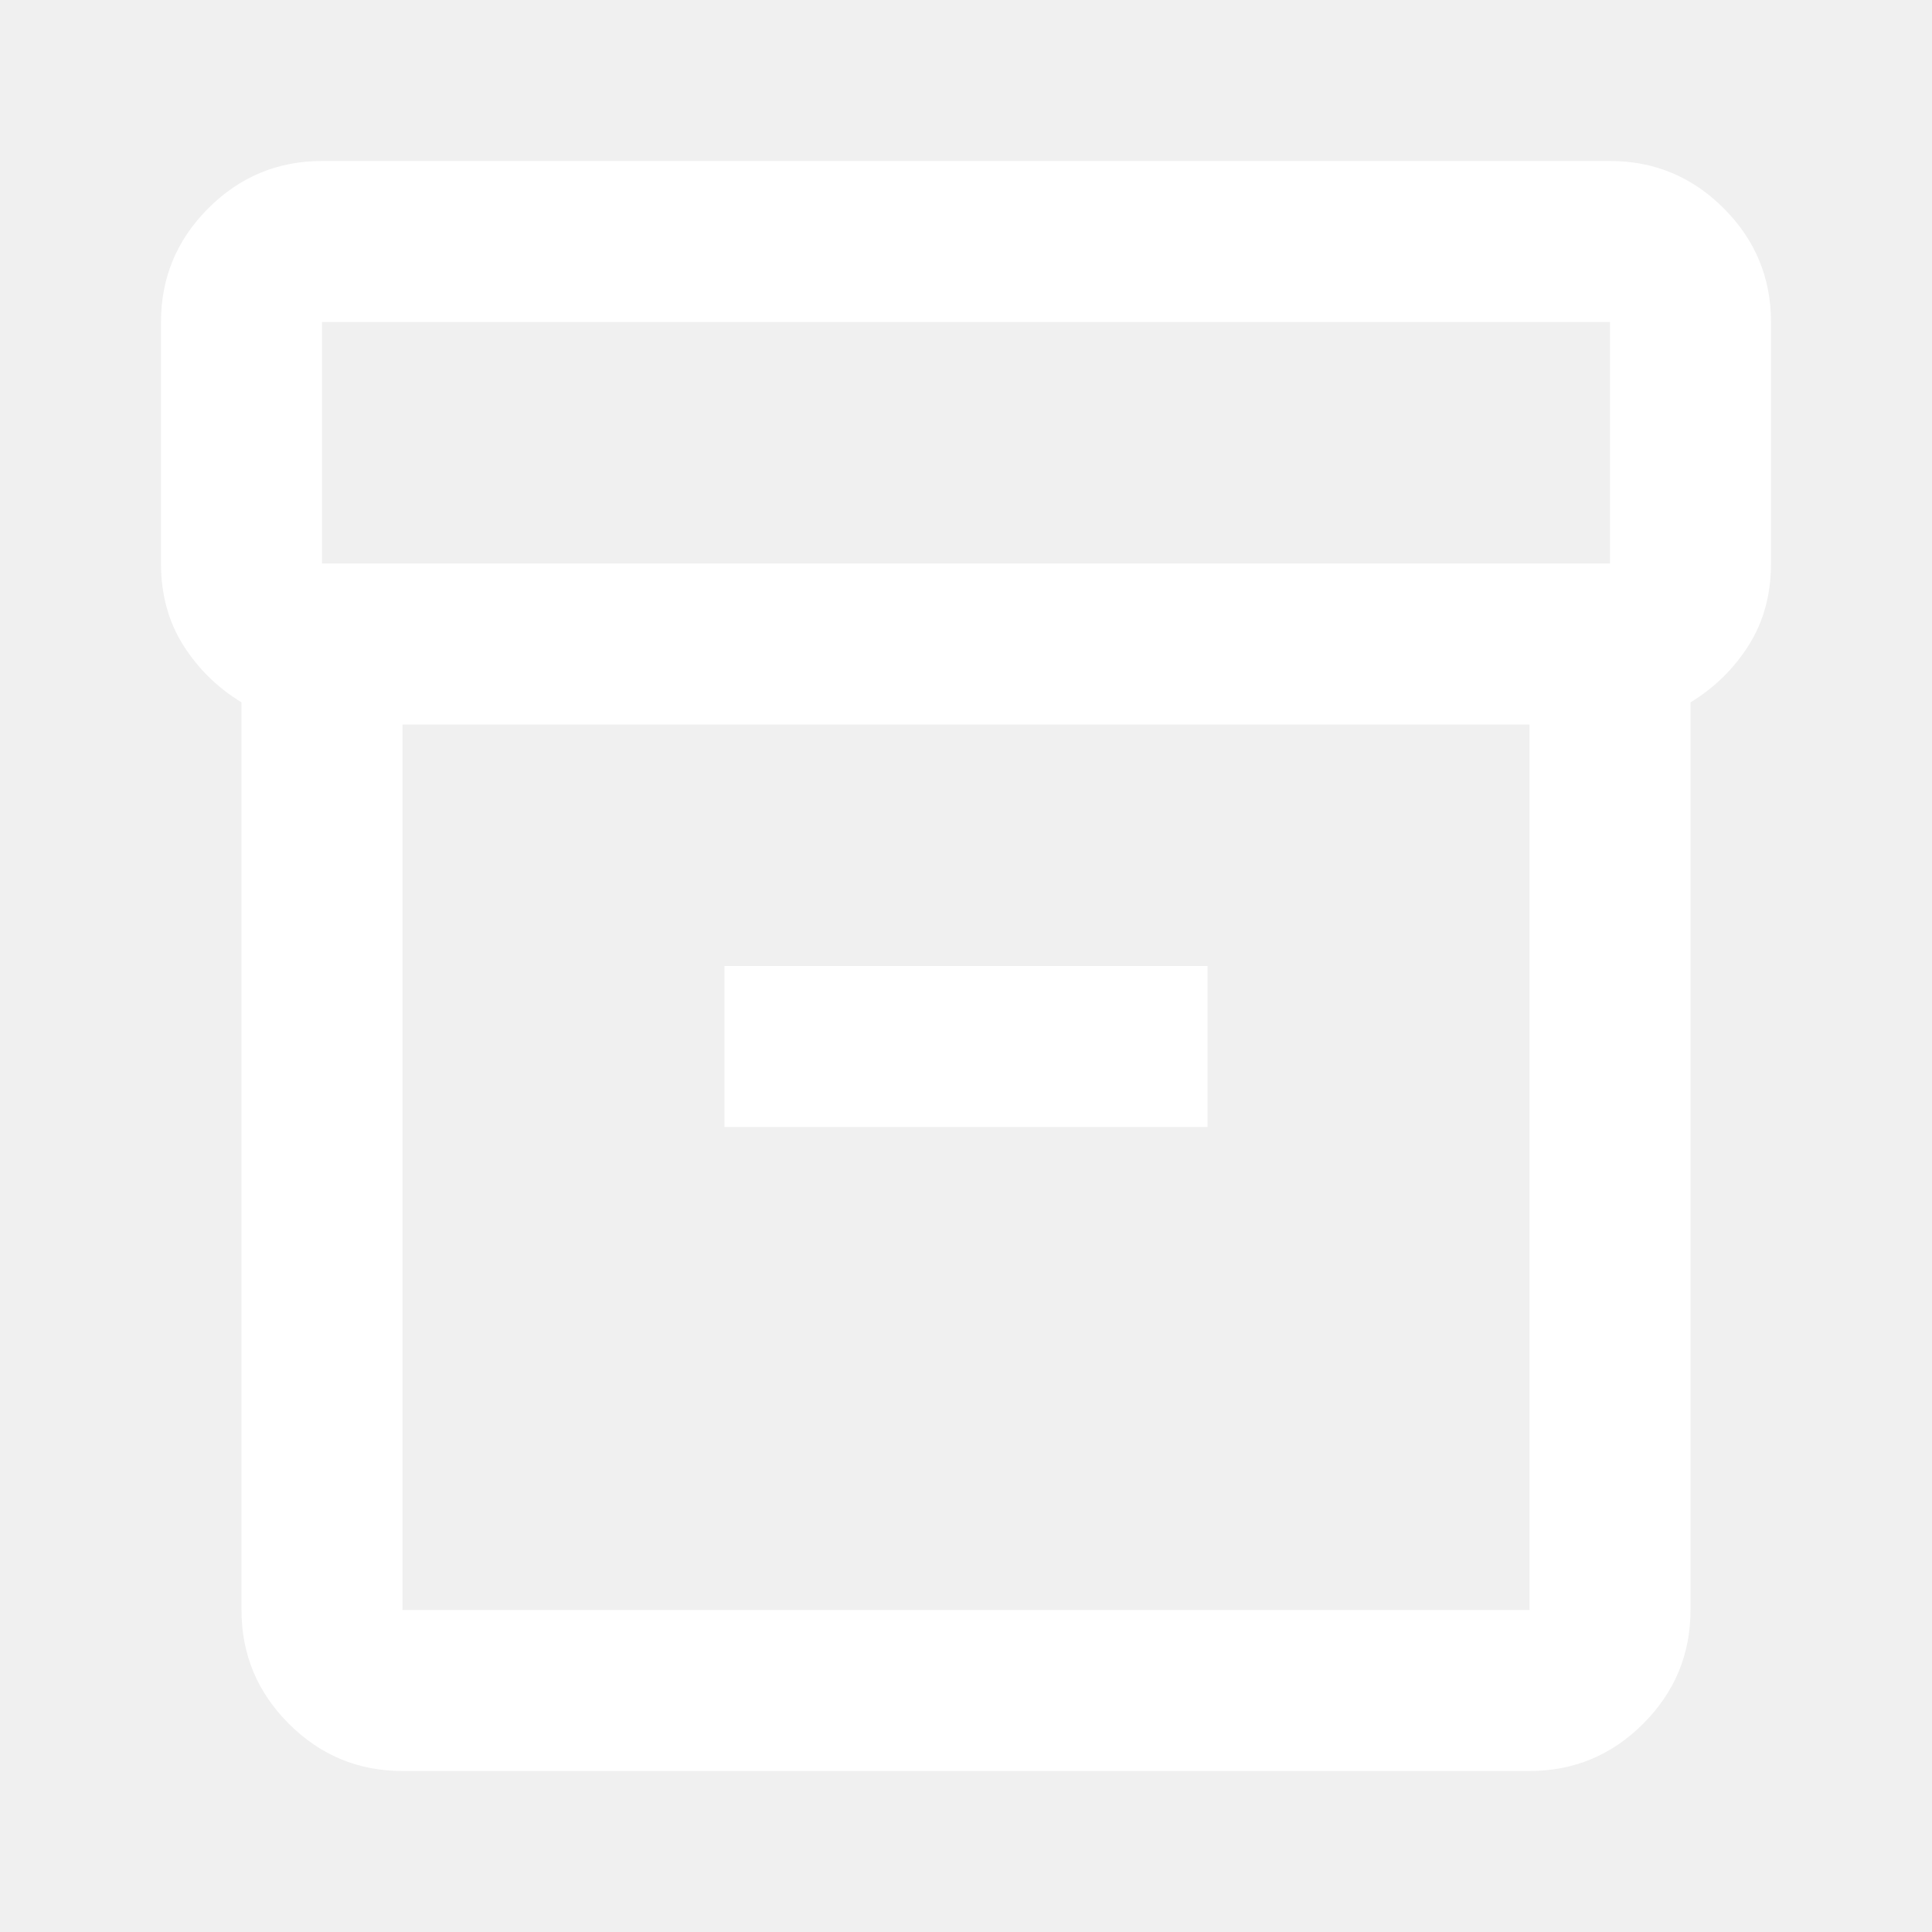
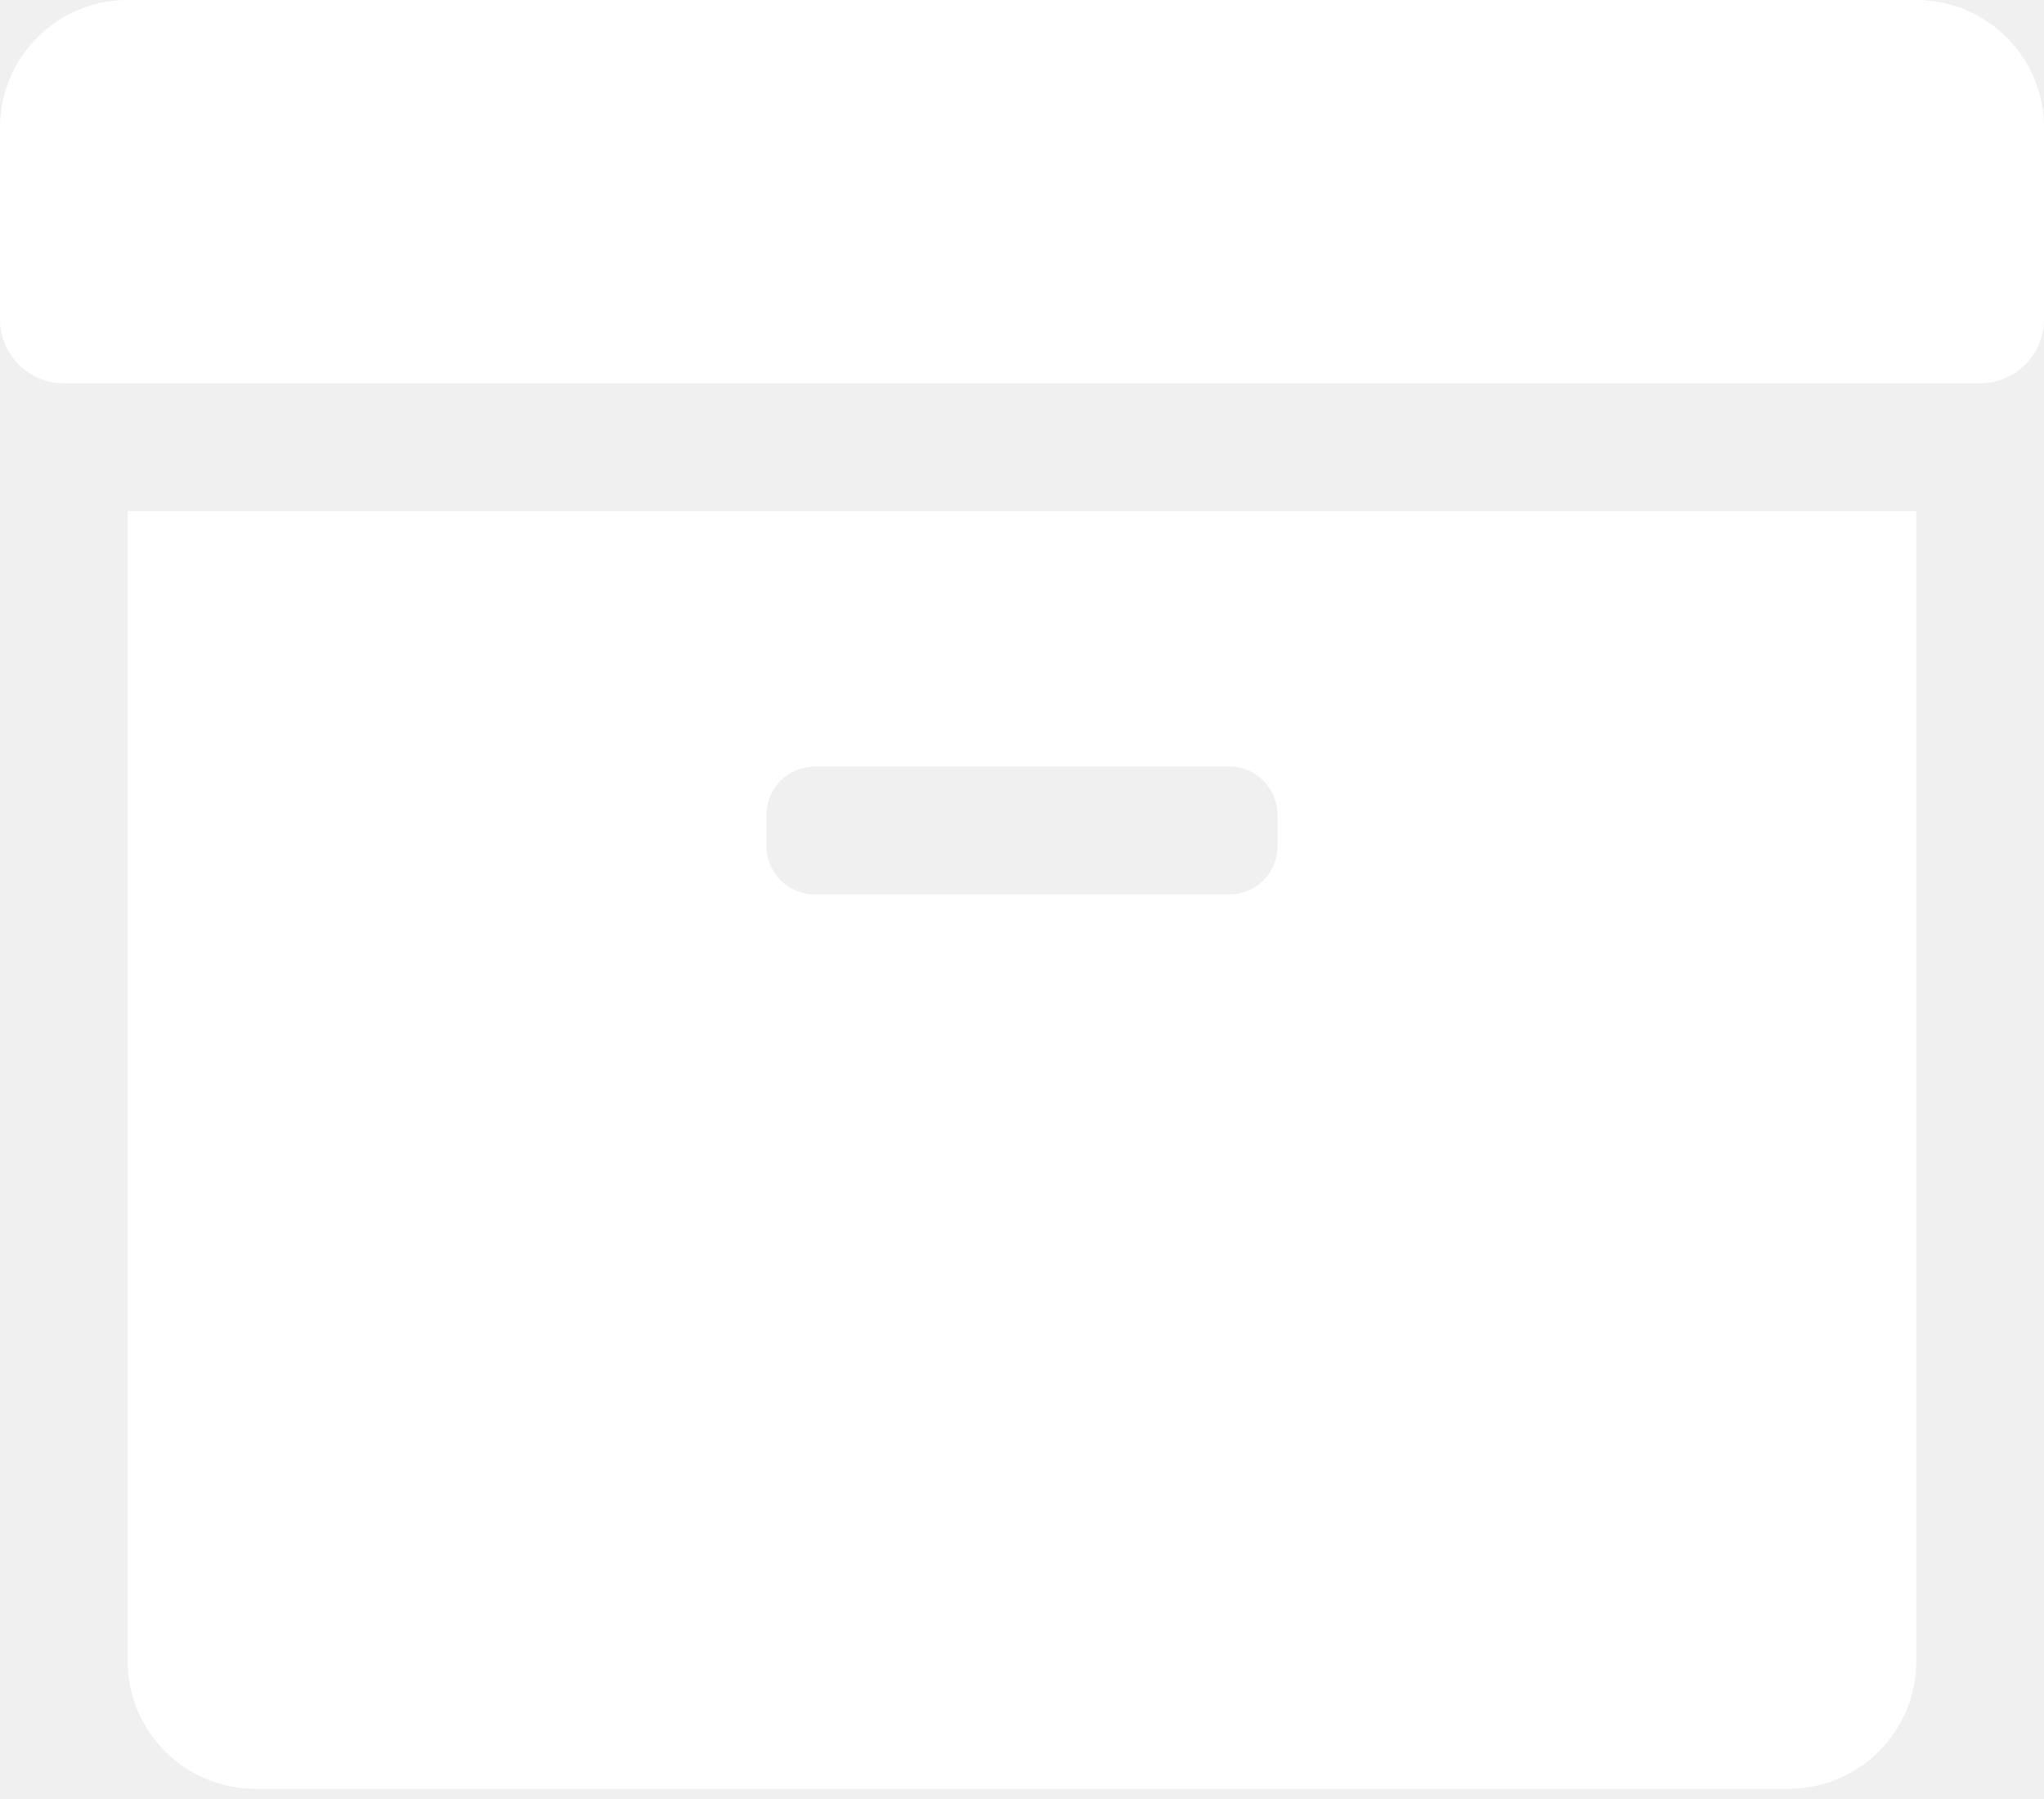
- <svg xmlns="http://www.w3.org/2000/svg" height="24px" viewBox="0 -960 960 960" width="24px" fill="#FFFFFF">
-   <path d="M200-80q-33 0-56.5-23.5T120-160v-451q-18-11-29-28.5T80-680v-120q0-33 23.5-56.5T160-880h640q33 0 56.5 23.5T880-800v120q0 23-11 40.5T840-611v451q0 33-23.5 56.5T760-80H200Zm0-520v440h560v-440H200Zm-40-80h640v-120H160v120Zm200 280h240v-80H360v80Zm120 20Z" />
+ <svg xmlns="http://www.w3.org/2000/svg" width="25" height="22" viewBox="0 0 25 22" fill="none">
+   <path d="M1.562 20.312C1.562 21.177 2.261 21.875 3.125 21.875H21.875C22.739 21.875 23.438 21.177 23.438 20.312V6.25H1.562V20.312ZM9.375 9.961C9.375 9.639 9.639 9.375 9.961 9.375H15.039C15.361 9.375 15.625 9.639 15.625 9.961V10.352C15.625 10.674 15.361 10.938 15.039 10.938H9.961C9.639 10.938 9.375 10.674 9.375 10.352V9.961ZM23.438 0H1.562C0.698 0 0 0.698 0 1.562V3.906C0 4.336 0.352 4.688 0.781 4.688H24.219C24.648 4.688 25 4.336 25 3.906V1.562C25 0.698 24.302 0 23.438 0Z" fill="white" />
</svg>
